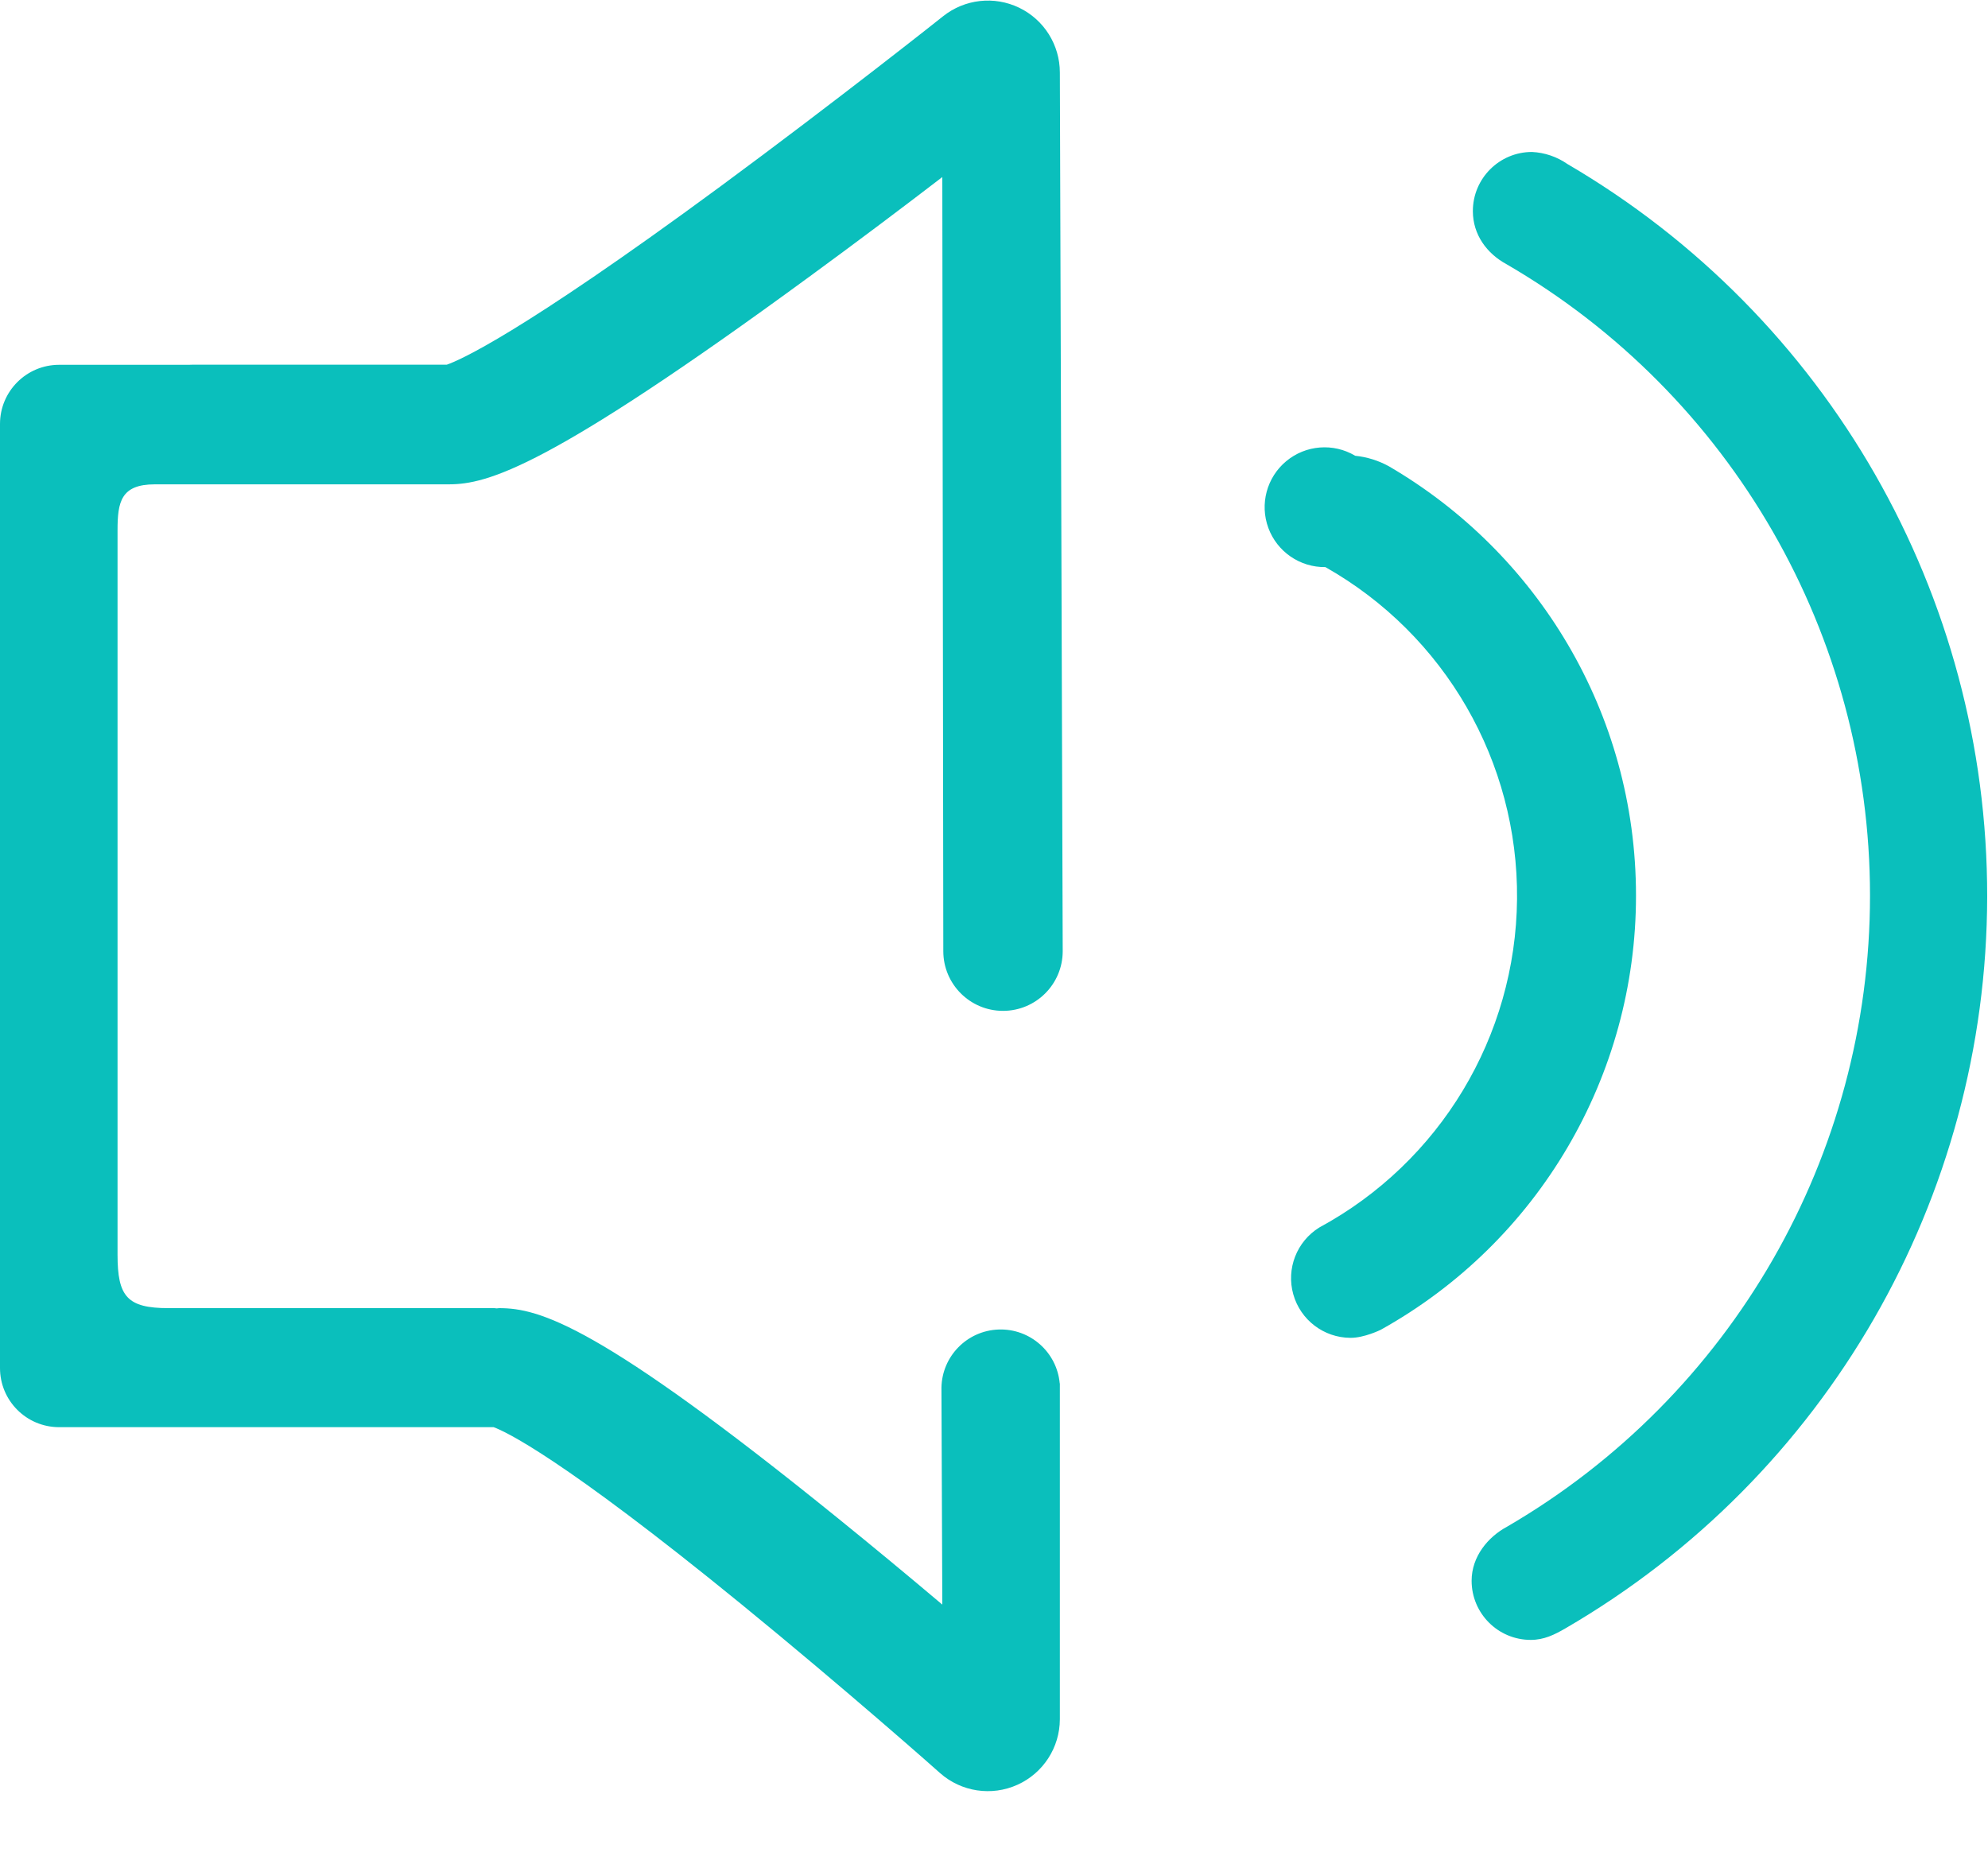
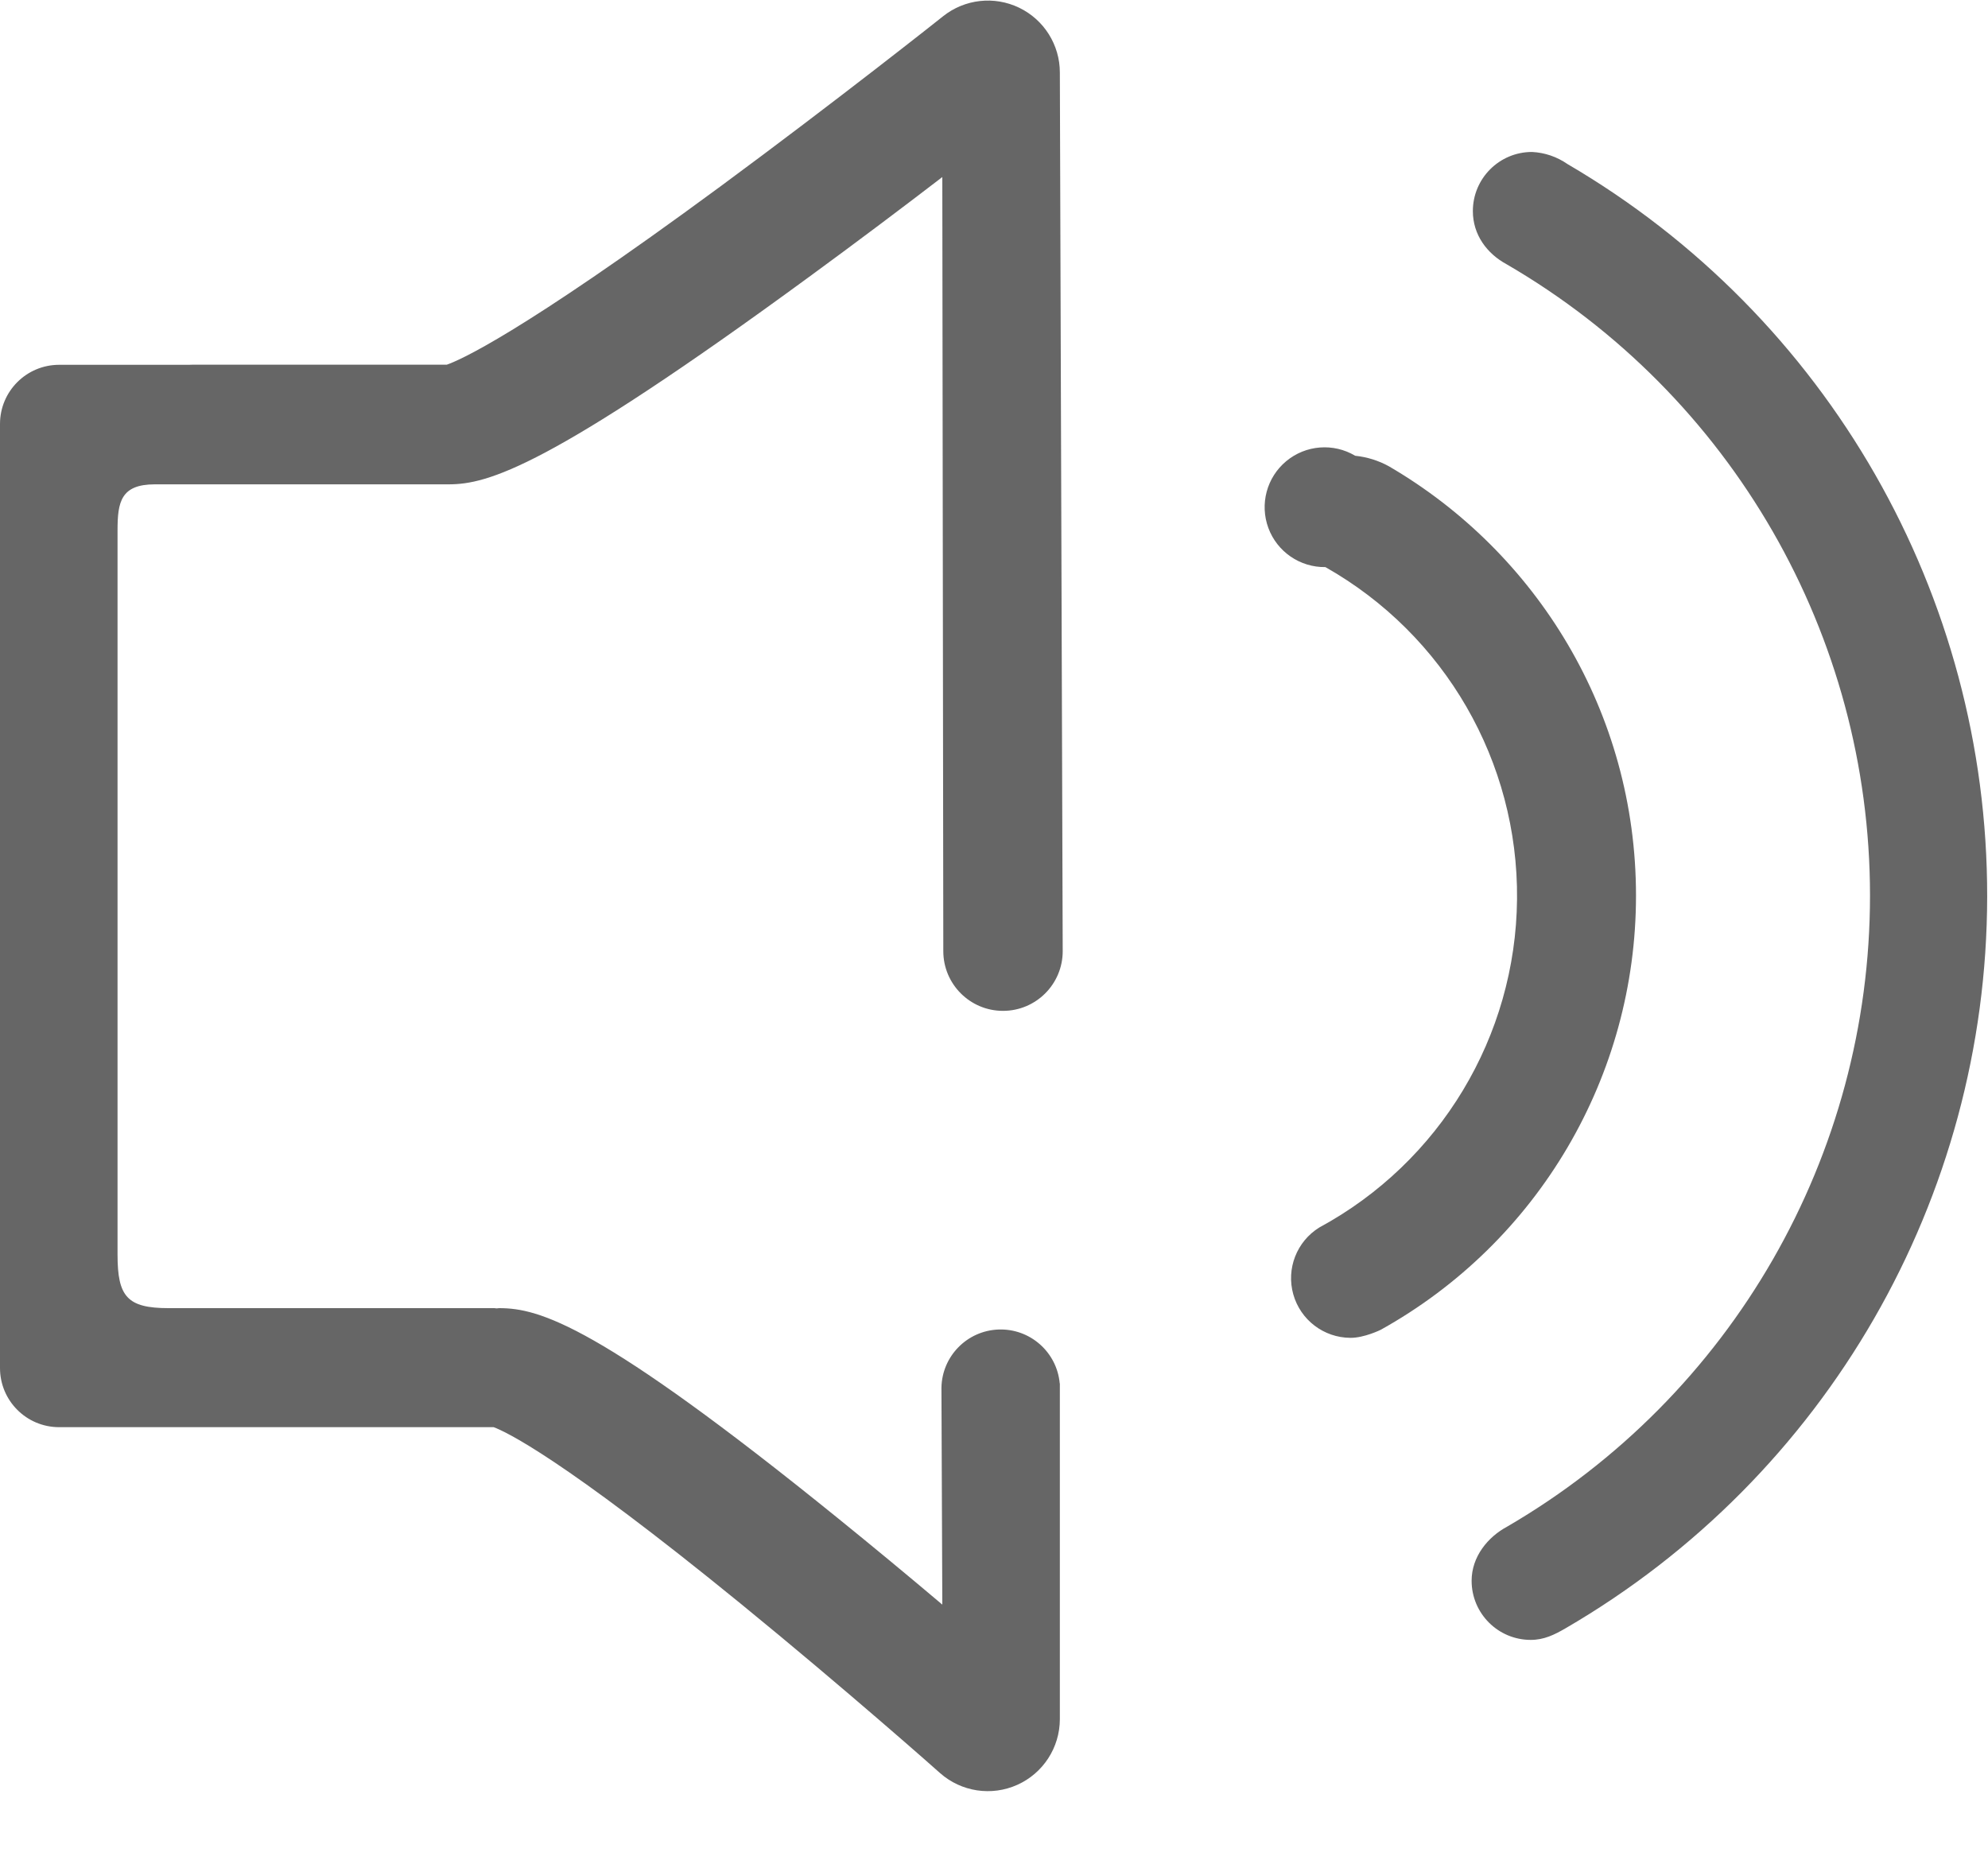
<svg xmlns="http://www.w3.org/2000/svg" width="16" height="15" viewBox="0 0 16 15">
-   <path fill="#0ABFBC" fill-rule="nonzero" d="M13.167 7.208c0-1.476-.8-2.763-1.99-3.456a.713.713 0 0 0-.27-.084.482.482 0 1 0-.24.896 3.037 3.037 0 0 1-.049 5.315.48.48 0 0 0 .25.888c.112.001.245-.065.245-.065a3.997 3.997 0 0 0 2.054-3.494zm-.552-5.888a.546.546 0 0 0-.285-.097.476.476 0 0 0-.476.476c0 .19.113.342.272.428a5.876 5.876 0 0 1 .003 10.16c-.153.082-.285.24-.285.435 0 .263.213.476.476.476.106 0 .19-.041.281-.094a6.82 6.82 0 0 0 .014-11.784zM1.246 3.898H3.61c.315 0 .8-.13 2.912-1.677.376-.275.744-.552 1.062-.796l.008 6.23a.48.48 0 1 0 .961 0L8.53.584a.579.579 0 0 0-.94-.453c-.008.007-.857.68-1.794 1.371-1.63 1.2-2.105 1.4-2.2 1.433H1.552l-.034.001H.476A.476.476 0 0 0 0 3.412v7.598c0 .263.213.476.476.476h3.497c.095.035.543.242 1.989 1.421.841.686 1.597 1.356 1.604 1.363a.58.58 0 0 0 .964-.433v-2.669-.034h-.001a.477.477 0 0 0-.952.034l.007 1.746a52.118 52.118 0 0 0-.835-.691c-1.931-1.564-2.409-1.695-2.732-1.695l-.02.002-.018-.002H1.356c-.333 0-.41-.094-.41-.43v-5.83c0-.227.026-.37.3-.37z" />
+   <path fill="#666666" fill-rule="nonzero" d="M13.167 7.208c0-1.476-.8-2.763-1.99-3.456a.713.713 0 0 0-.27-.084.482.482 0 1 0-.24.896 3.037 3.037 0 0 1-.049 5.315.48.48 0 0 0 .25.888c.112.001.245-.065.245-.065a3.997 3.997 0 0 0 2.054-3.494zm-.552-5.888a.546.546 0 0 0-.285-.097.476.476 0 0 0-.476.476c0 .19.113.342.272.428a5.876 5.876 0 0 1 .003 10.16c-.153.082-.285.24-.285.435 0 .263.213.476.476.476.106 0 .19-.041.281-.094a6.82 6.82 0 0 0 .014-11.784zM1.246 3.898H3.61c.315 0 .8-.13 2.912-1.677.376-.275.744-.552 1.062-.796l.008 6.23a.48.48 0 1 0 .961 0L8.53.584a.579.579 0 0 0-.94-.453c-.008.007-.857.68-1.794 1.371-1.63 1.2-2.105 1.4-2.2 1.433H1.552l-.034.001H.476A.476.476 0 0 0 0 3.412v7.598c0 .263.213.476.476.476h3.497c.095.035.543.242 1.989 1.421.841.686 1.597 1.356 1.604 1.363a.58.58 0 0 0 .964-.433v-2.669-.034h-.001a.477.477 0 0 0-.952.034l.007 1.746a52.118 52.118 0 0 0-.835-.691c-1.931-1.564-2.409-1.695-2.732-1.695l-.02.002-.018-.002H1.356c-.333 0-.41-.094-.41-.43v-5.83c0-.227.026-.37.3-.37z" />
</svg>
